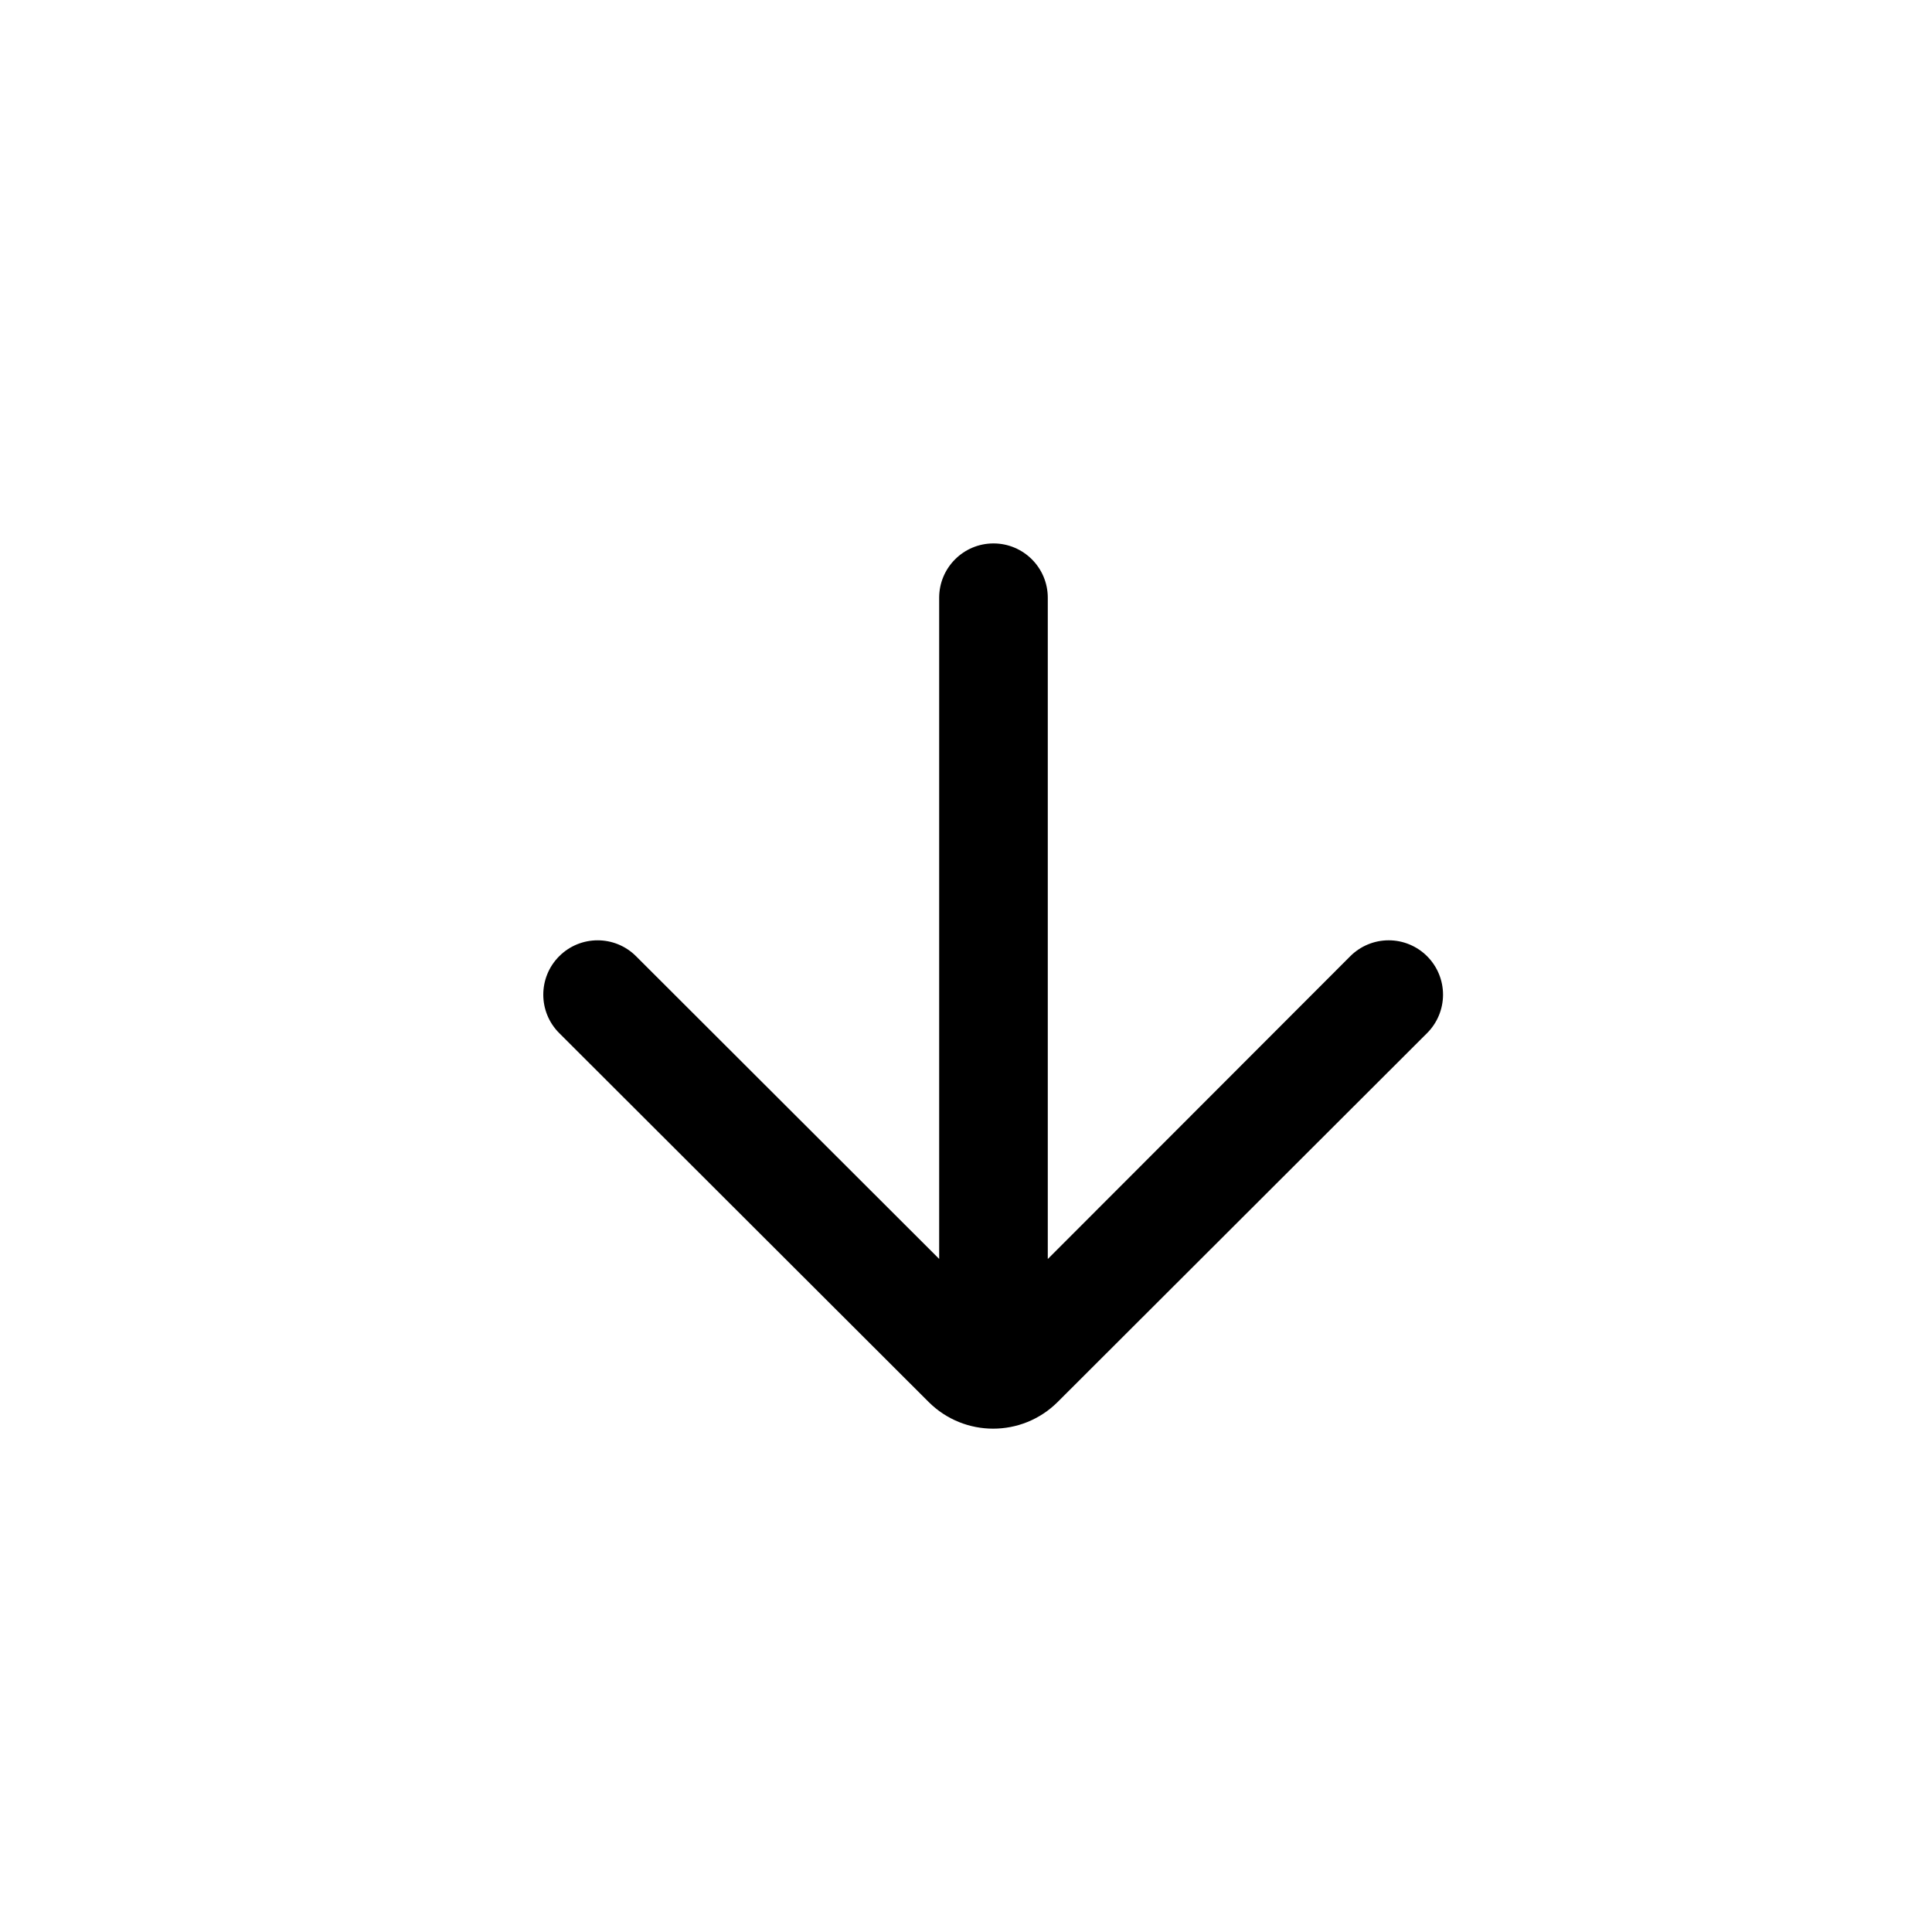
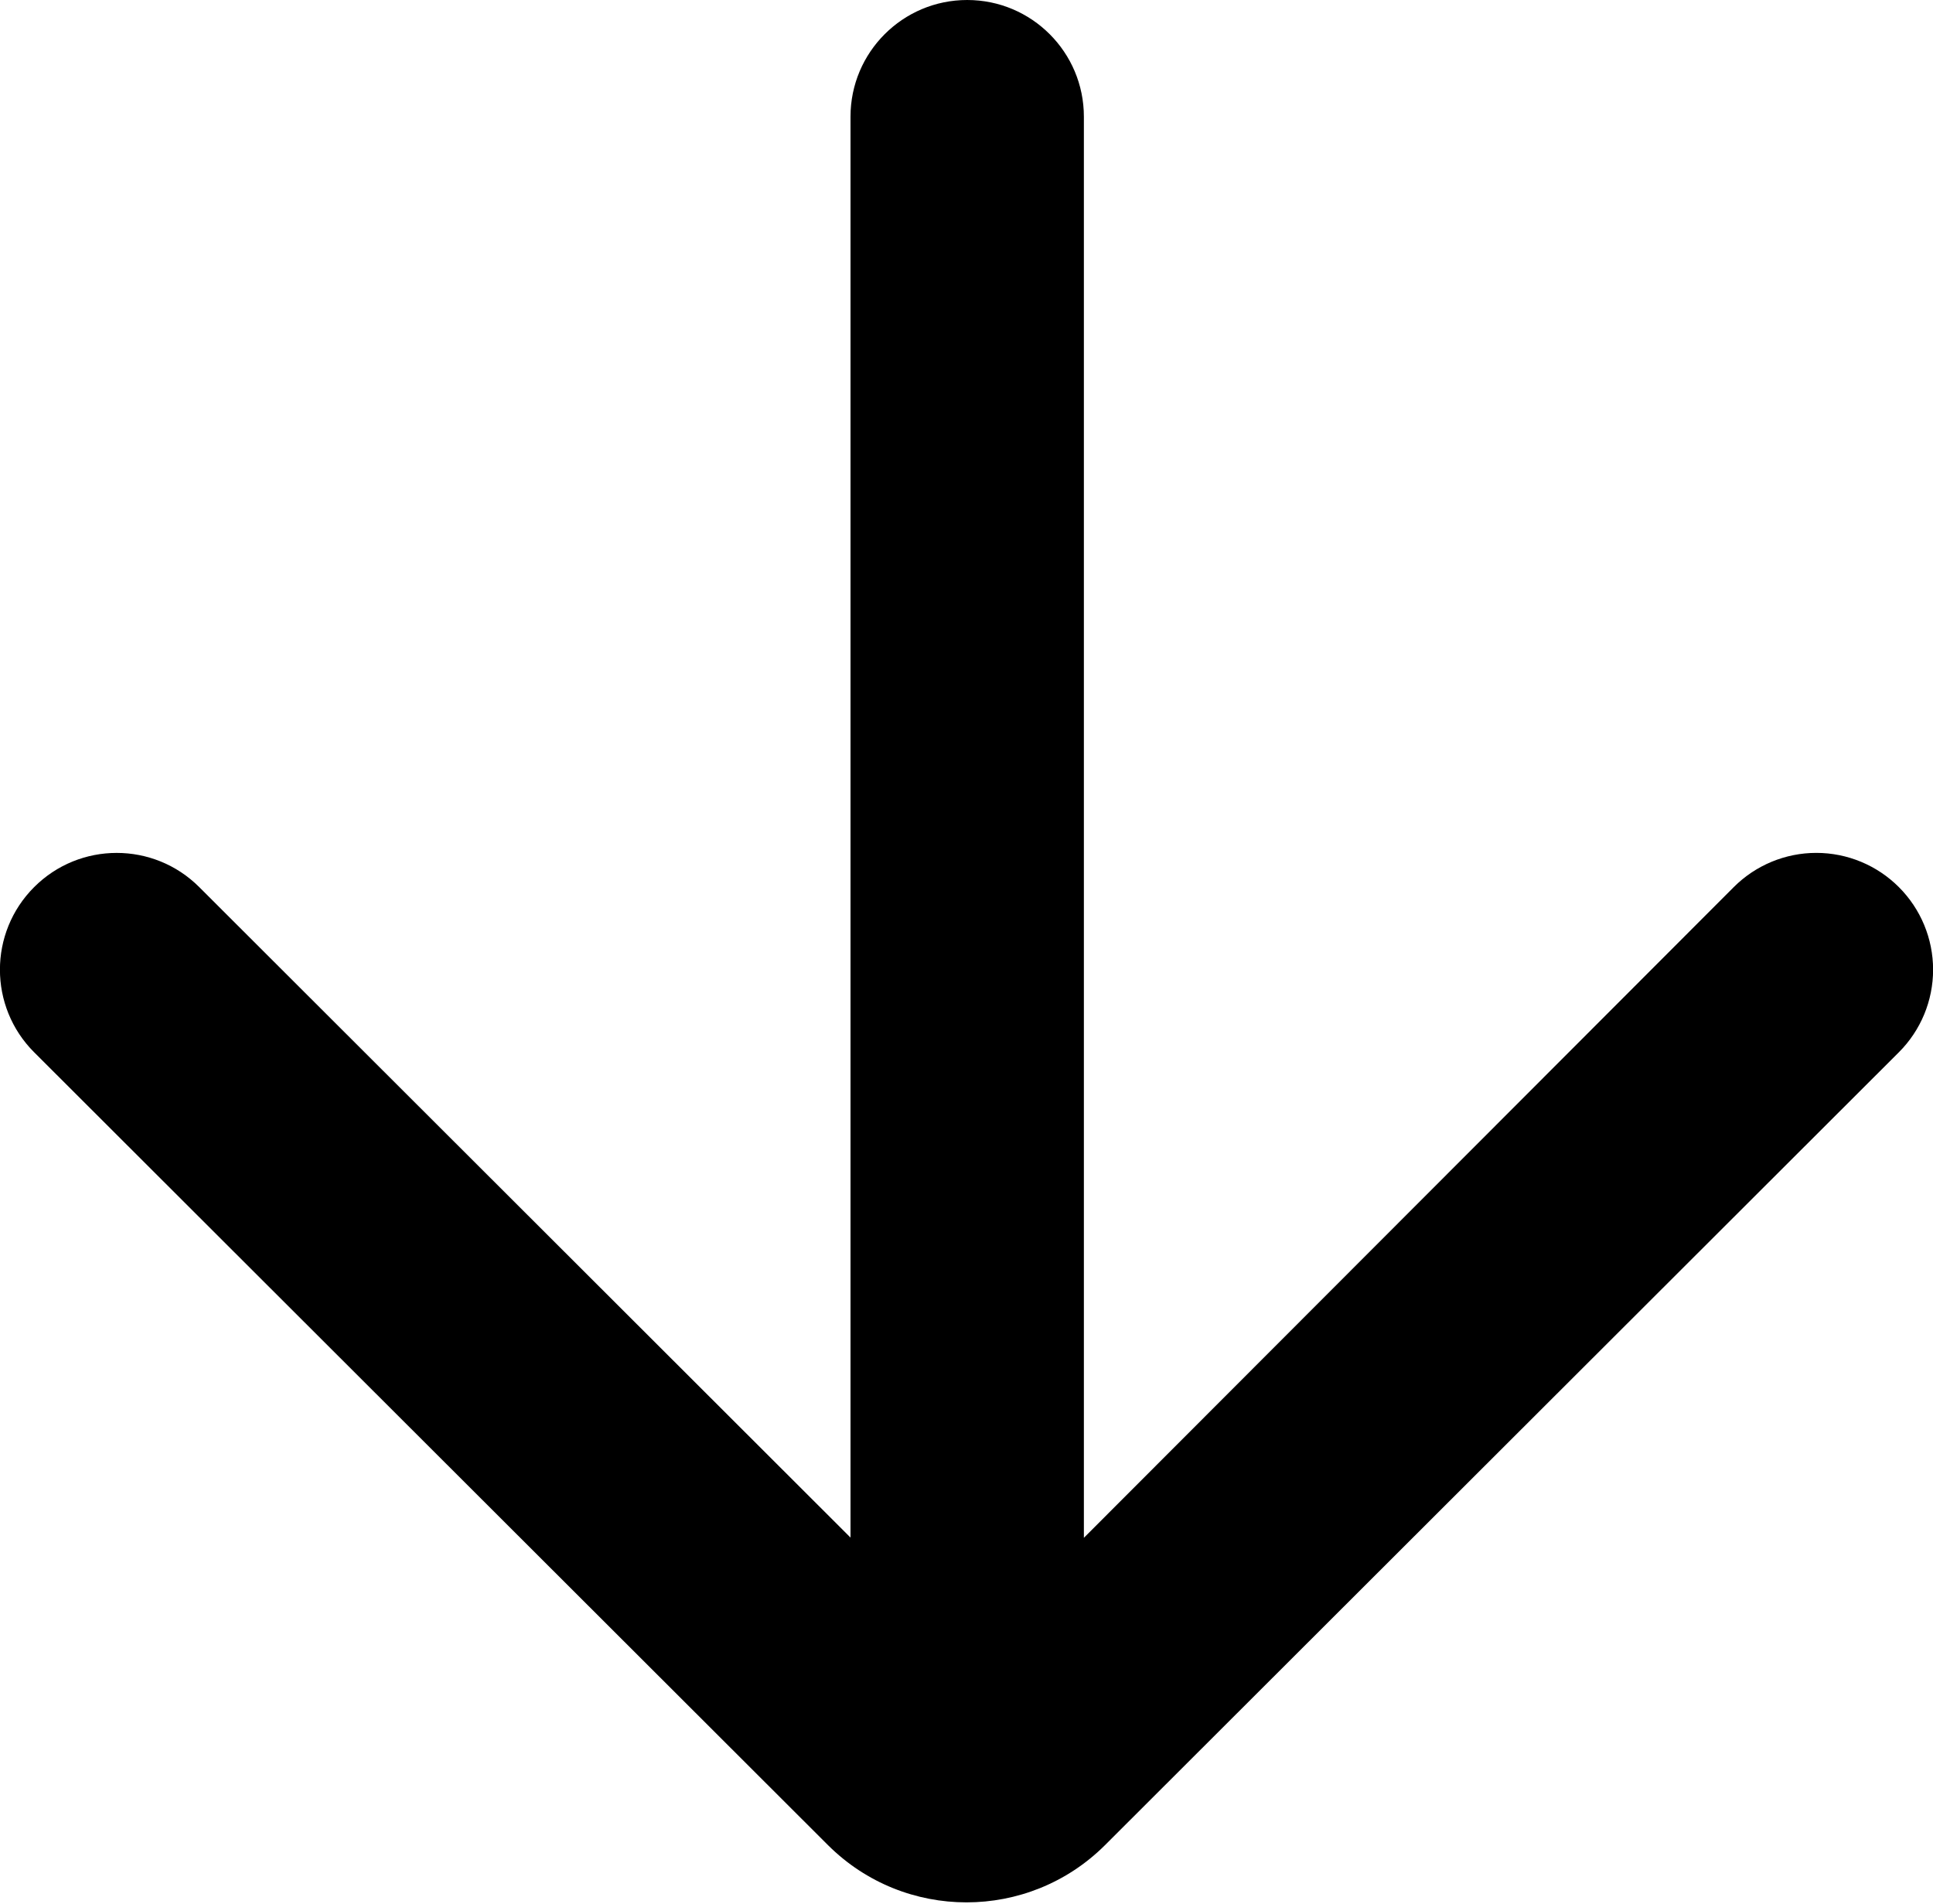
- <svg xmlns="http://www.w3.org/2000/svg" width="18" height="18" viewBox="0 0 18 18">
-   <g id="icon-livre-up" transform="translate(18 18) rotate(180)">
-     <rect id="borda-area-defesa" width="18" height="18" transform="translate(18 18) rotate(180)" fill="none" />
-     <path id="shape" d="M8.234,3.846a.506.506,0,0,0-.716,0L4.7,6.667V.506a.506.506,0,1,0-1.012,0v6.16L.864,3.846a.506.506,0,1,0-.716.716L3.591,8a.851.851,0,0,0,1.2,0L8.234,4.562A.506.506,0,0,0,8.234,3.846Z" transform="translate(12.938 12.937) rotate(180)" />
-   </g>
+ <svg xmlns="http://www.w3.org/2000/svg" width="8.382" height="8.253" viewBox="0 0 8.382 8.253">
+   <path id="shape" d="M8.234,3.846a.506.506,0,0,0-.716,0L4.7,6.667V.506a.506.506,0,1,0-1.012,0v6.16L.864,3.846a.506.506,0,1,0-.716.716L3.591,8a.851.851,0,0,0,1.2,0L8.234,4.562A.506.506,0,0,0,8.234,3.846Z" />
</svg>
